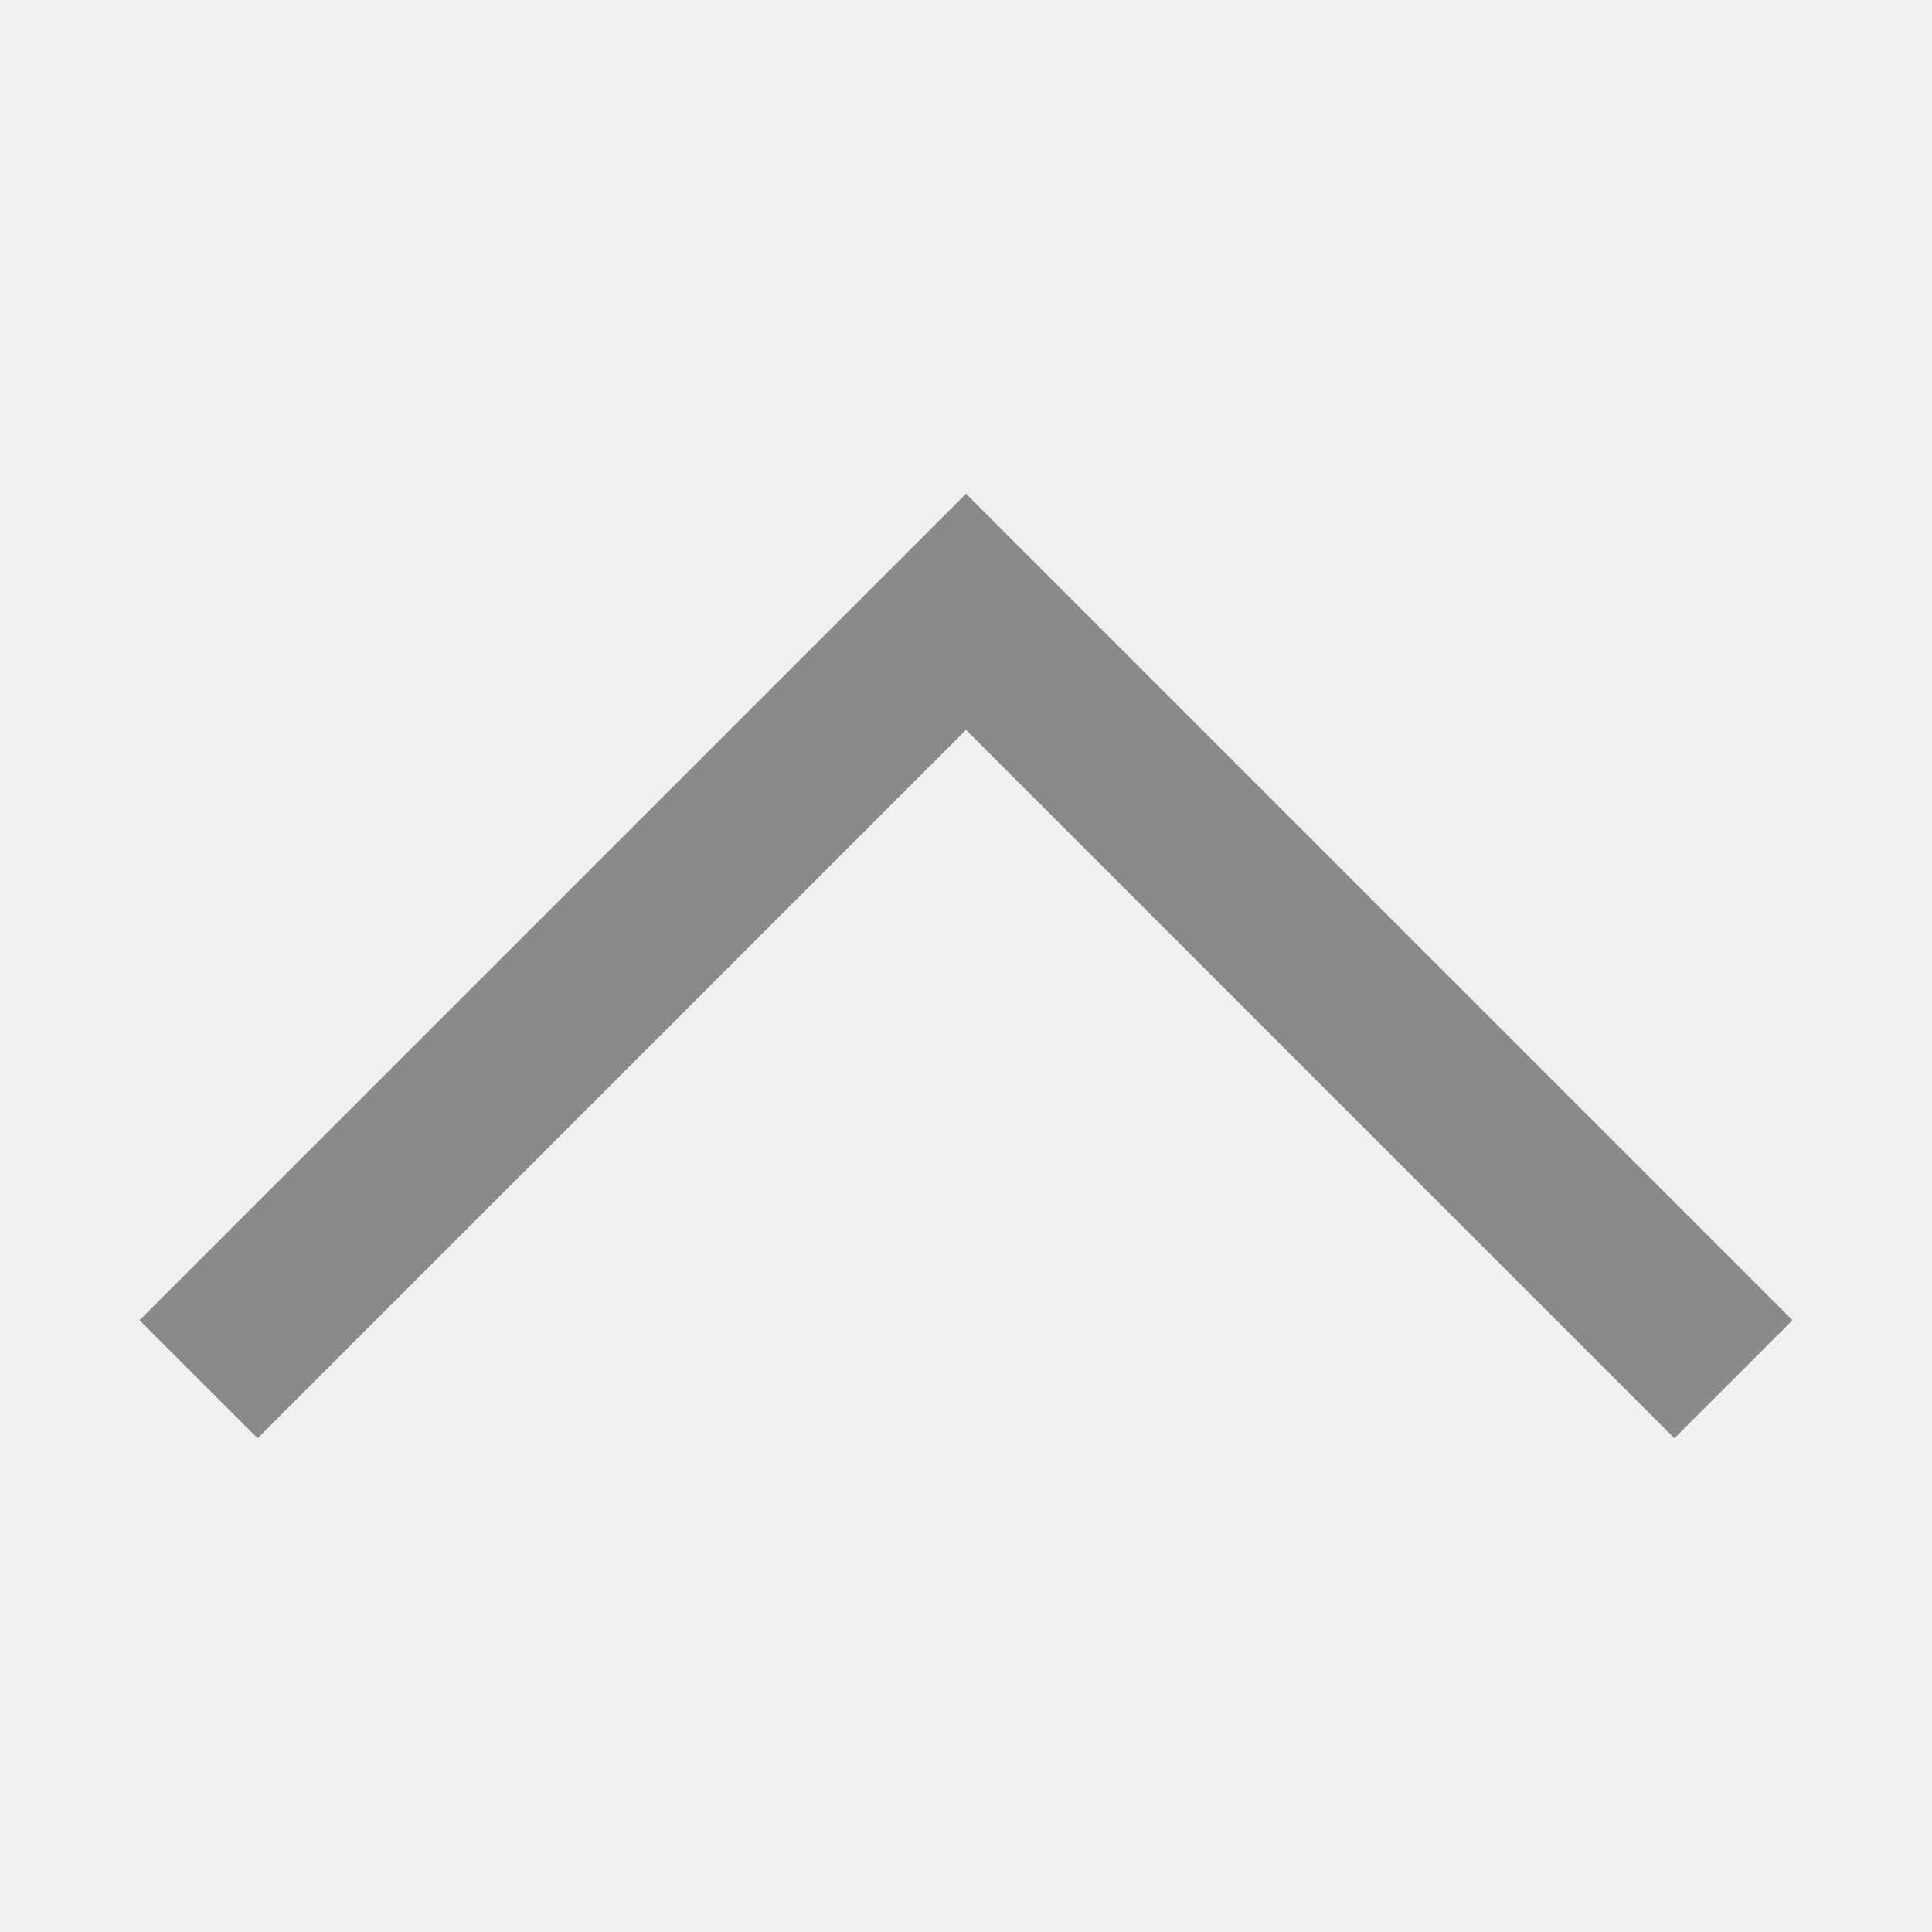
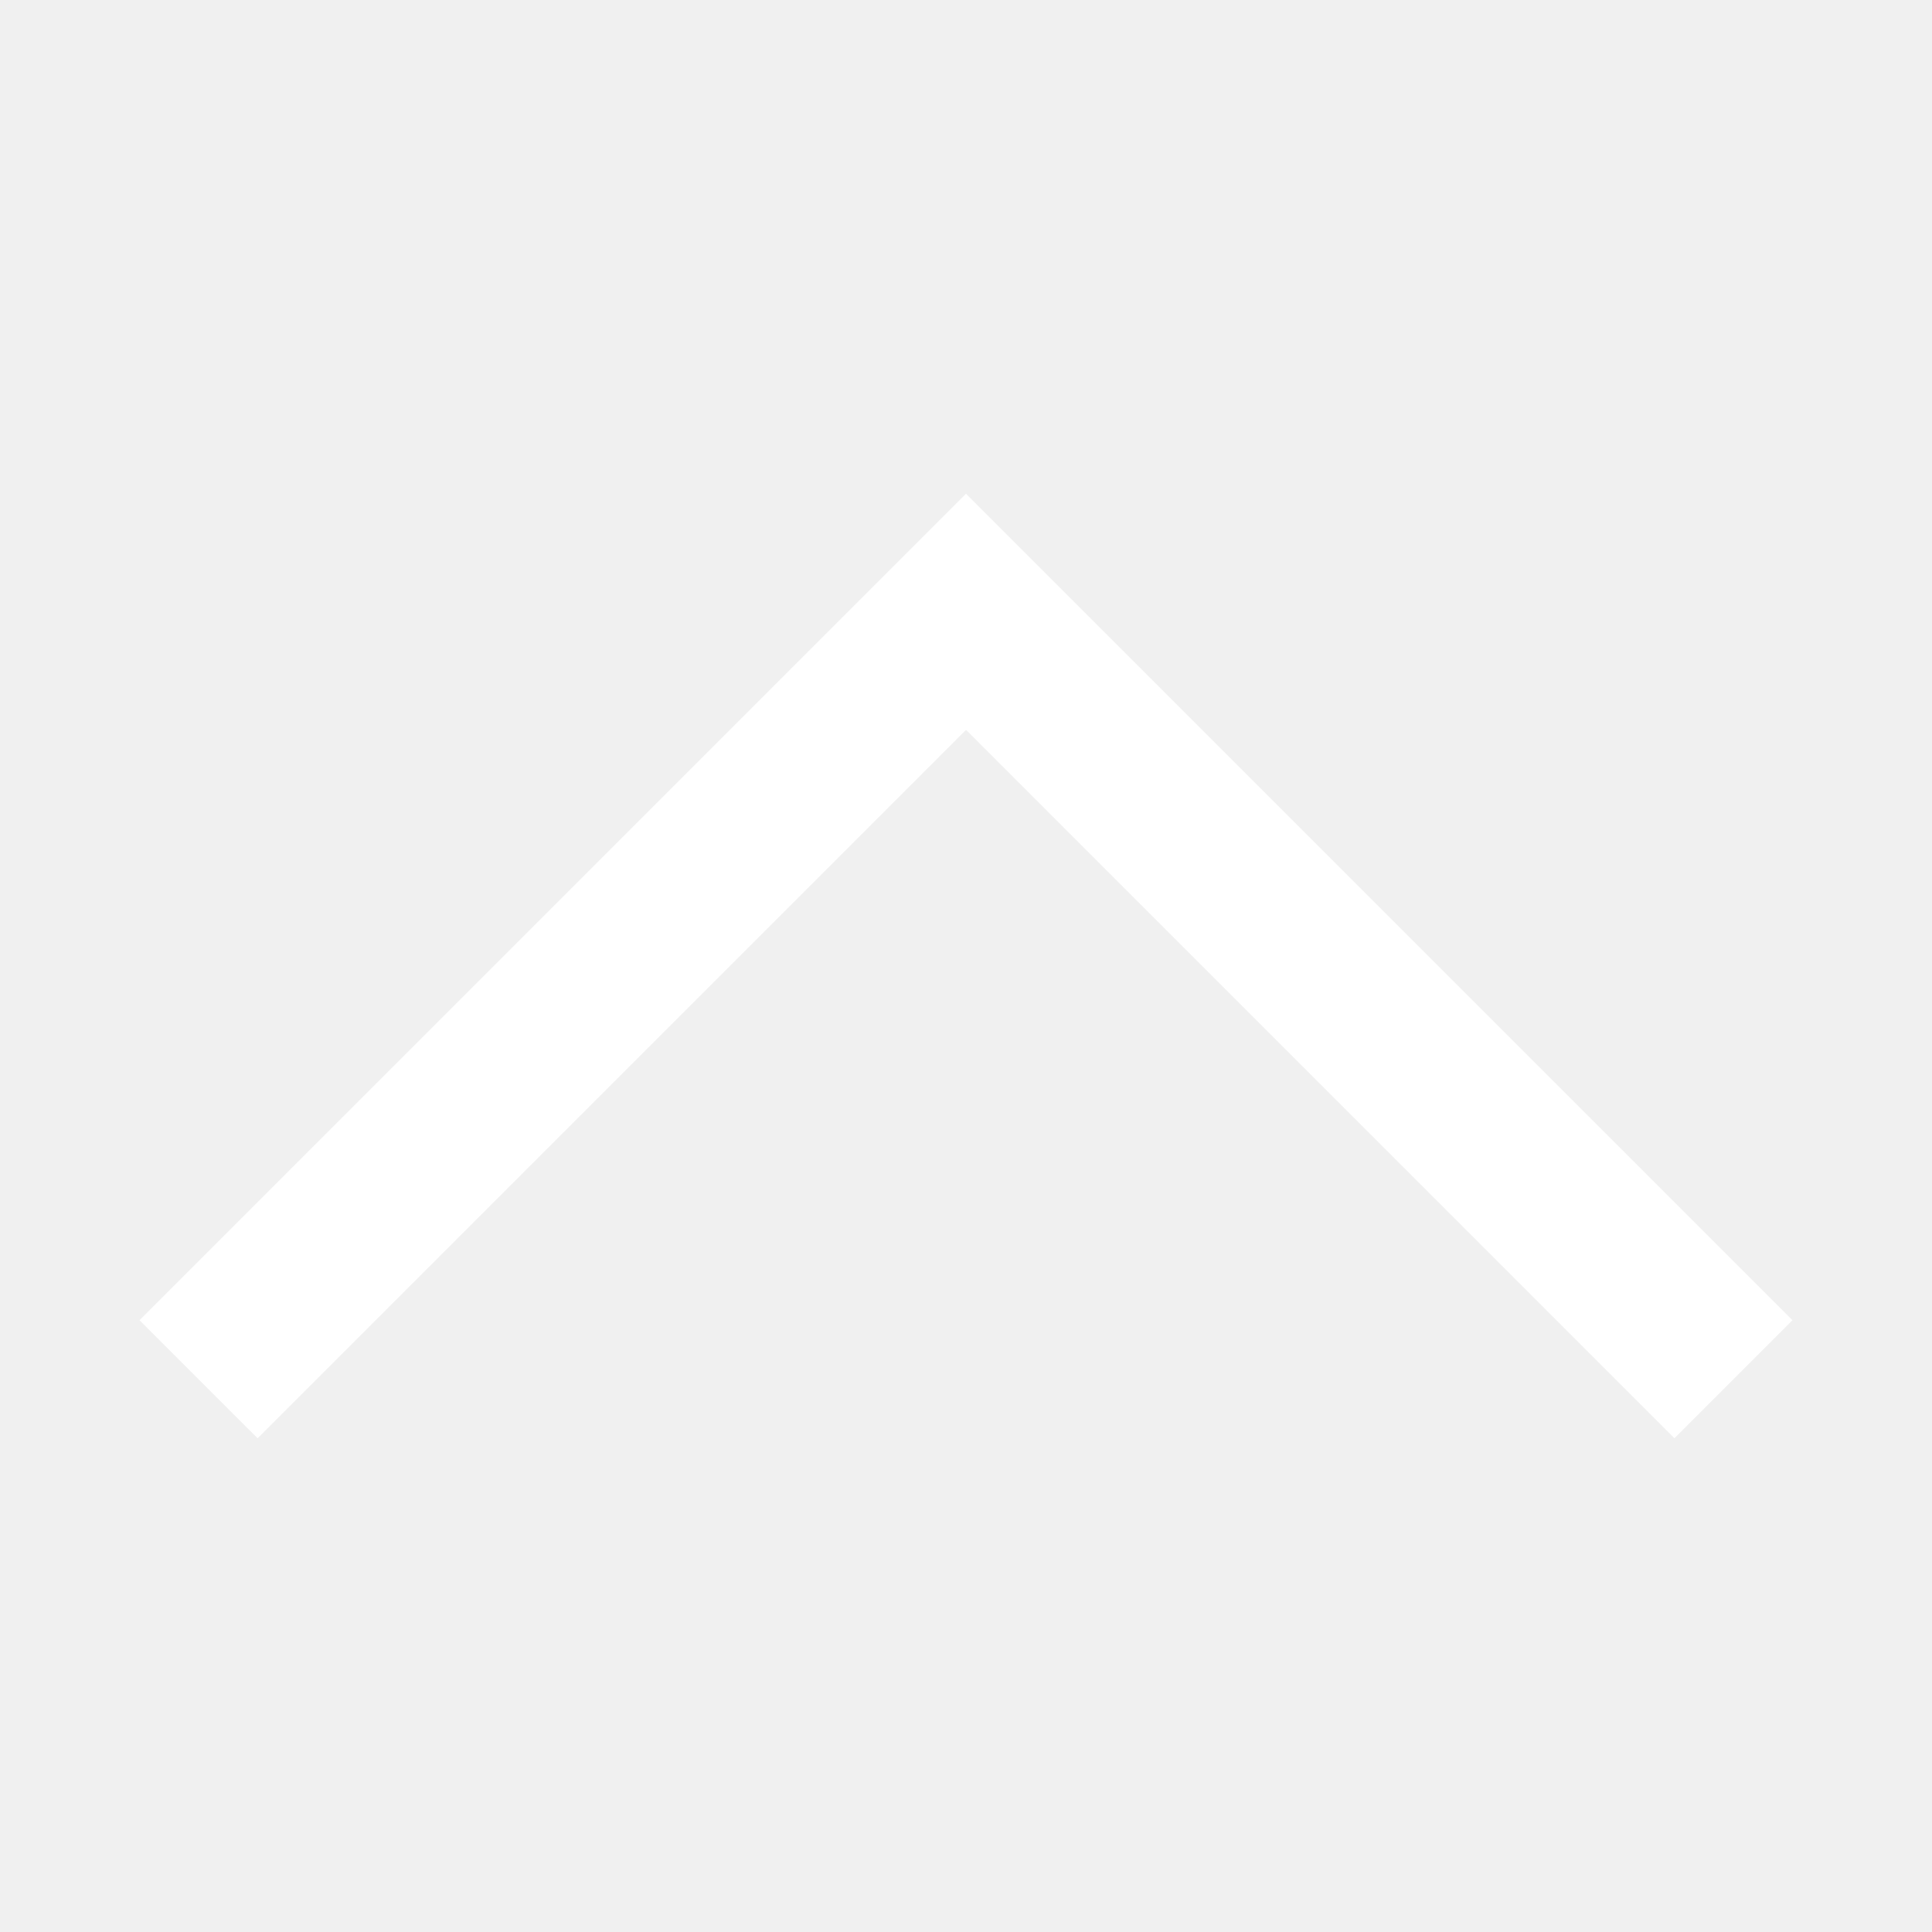
<svg xmlns="http://www.w3.org/2000/svg" t="1646211005839" class="icon" viewBox="0 0 1024 1024" version="1.1" p-id="2028" width="200" height="200">
-   <path d="M887.475 762.313 512 386.843l-375.474 375.47L73.947 699.74 512 261.687 950.053 699.74 887.475 762.313z" p-id="2029" fill="#8a8a8a" />
+   <path d="M887.475 762.313 512 386.843l-375.474 375.47L73.947 699.74 512 261.687 950.053 699.74 887.475 762.313z" p-id="2029" fill="#ffffff" />
</svg>
